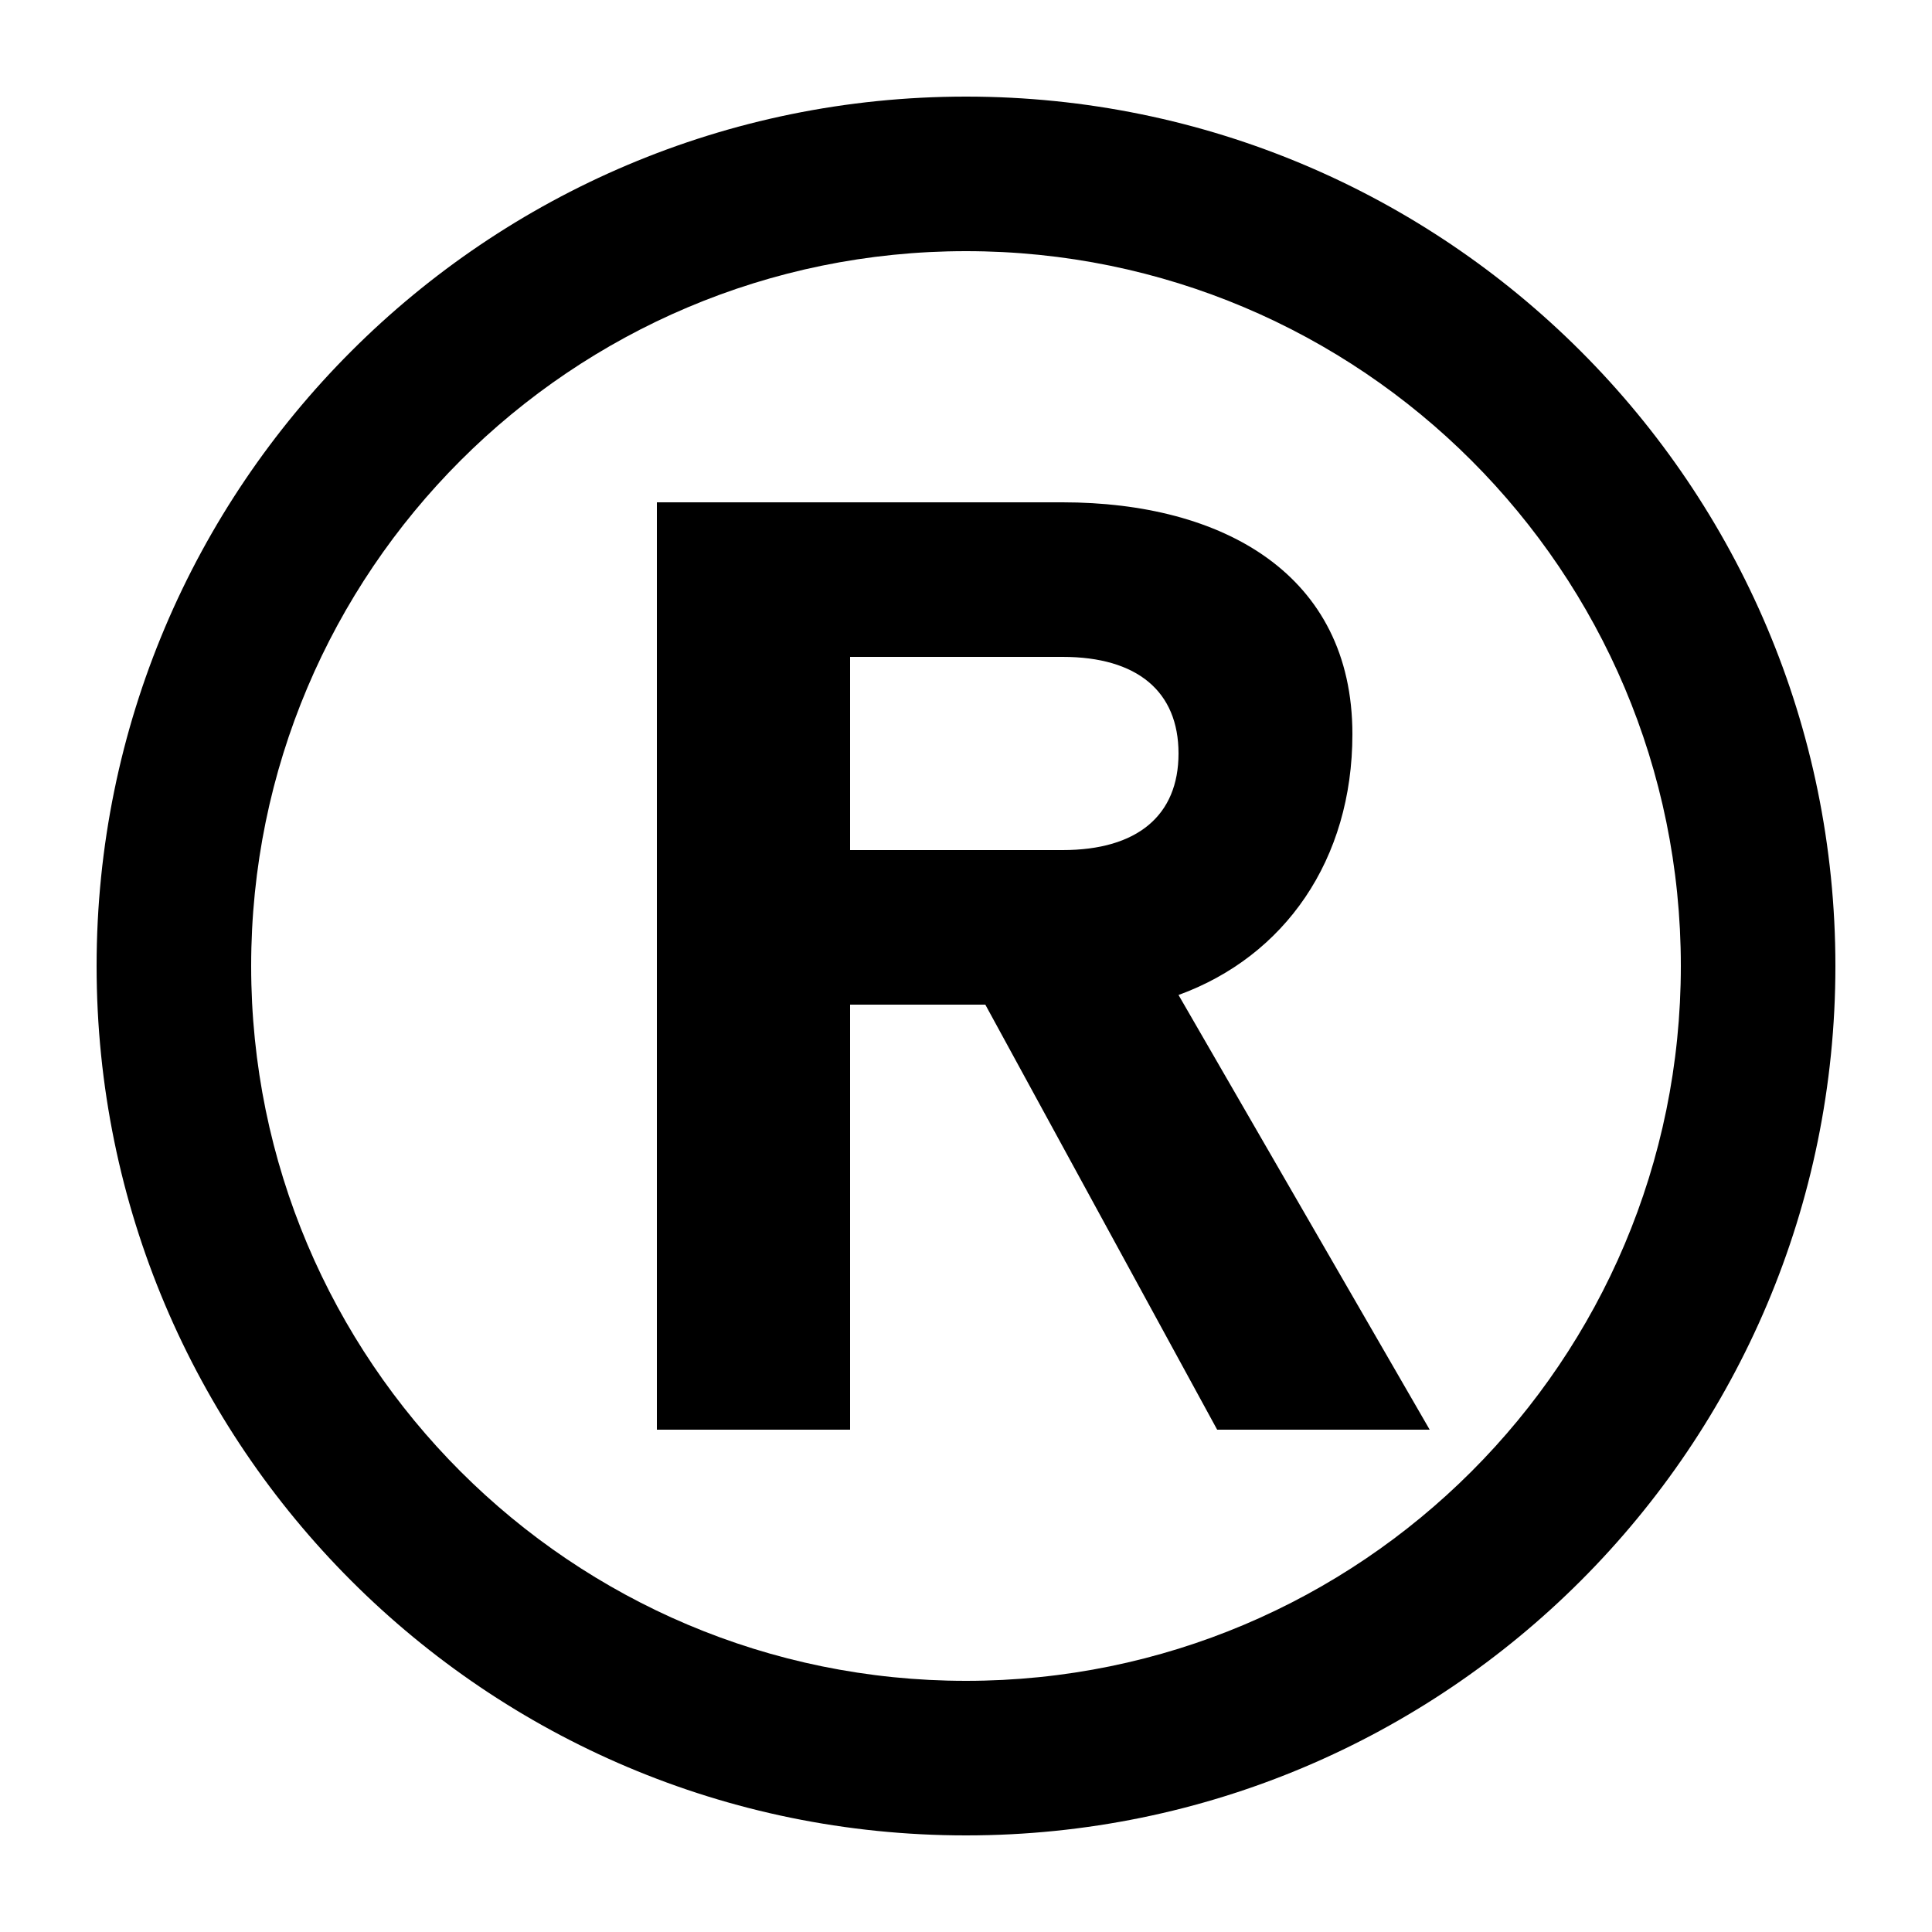
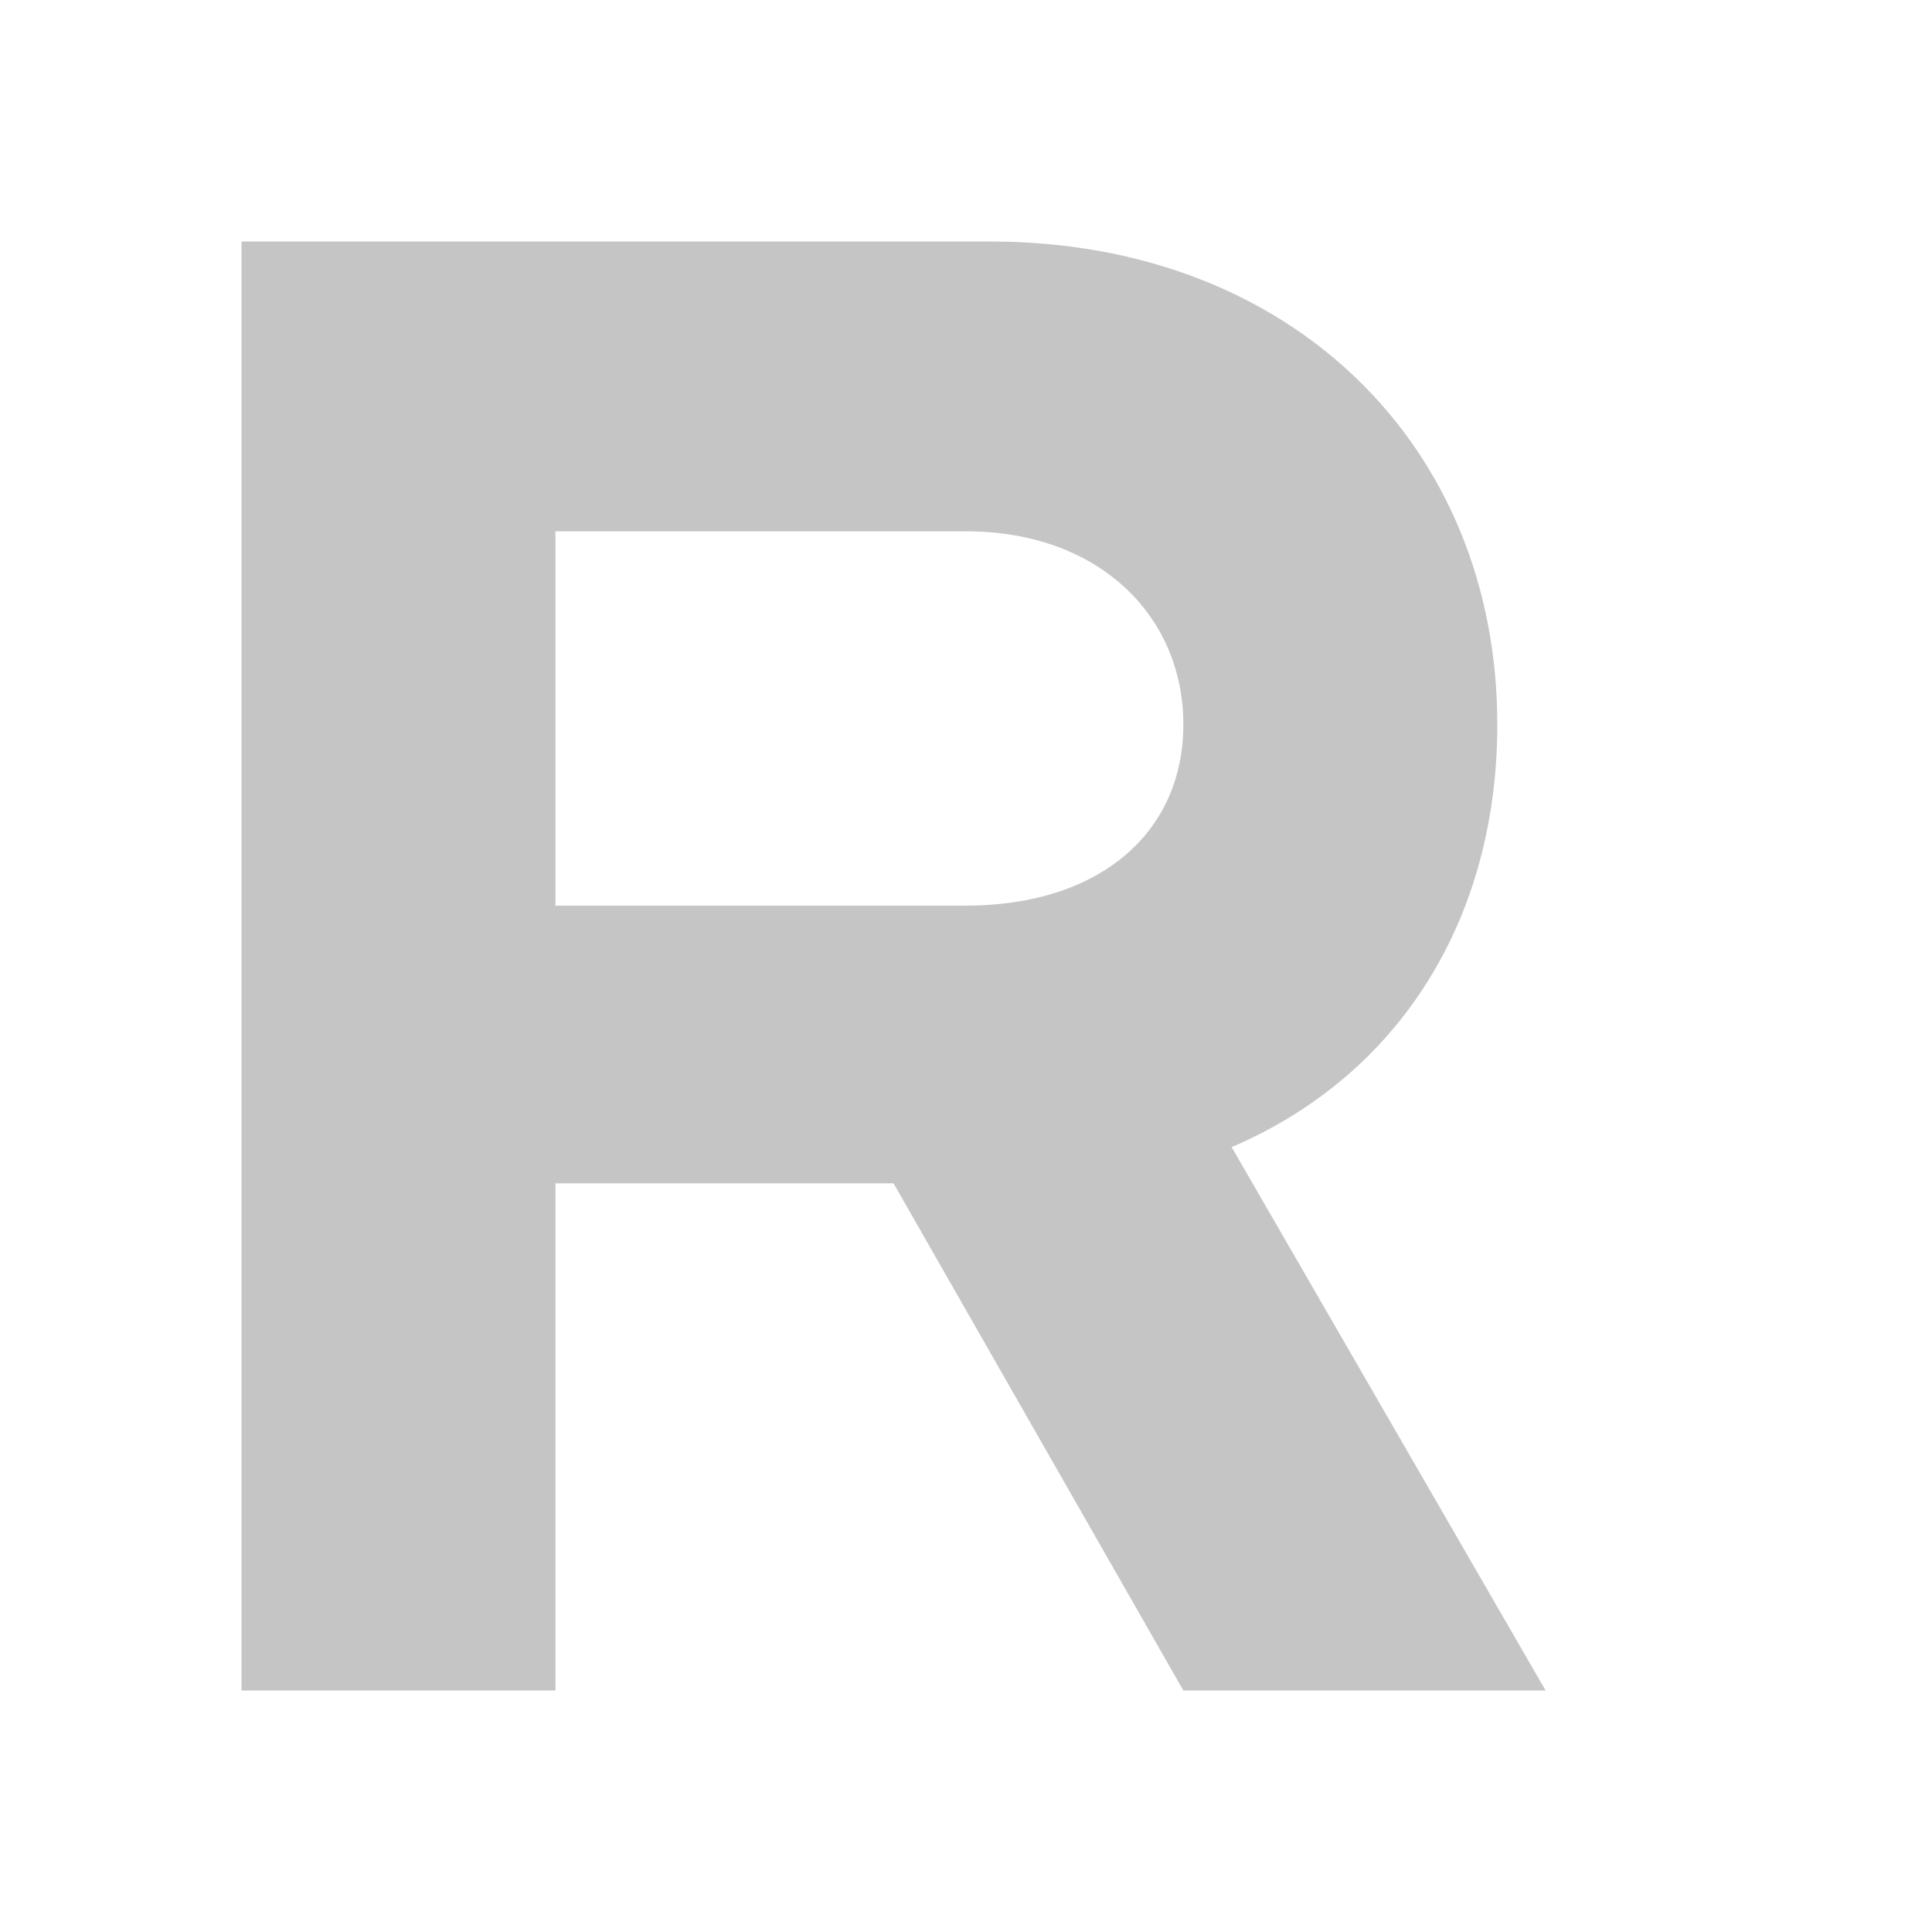
- <svg xmlns="http://www.w3.org/2000/svg" viewBox="0 0 100 100" width="100" height="100">
-   <path fill-rule="evenodd" clip-rule="evenodd" d="M50 5C25.147 5 5 25.147 5 50s20.147 45 45 45 45-20.147 45-45S74.853 5 50 5zm0 8c20.435 0 37 16.565 37 37S70.435 87 50 87 13 70.435 13 50s16.565-37 37-37zm-16 13v48h10V52h7l12 22h11L61 51.5C66.5 49.5 70 44.5 70 38c0-8.284-6.716-12-15-12H34zm10 8h11c3.866 0 6 1.79 6 5s-2.134 5-6 5H44V34z" />
+ <svg xmlns="http://www.w3.org/2000/svg" width="16" height="16" viewBox="0 0 800 800">
+   <path fill="#C5C5C5" fill-rule="evenodd" d="M100 100 L100 700 L230 700 L230 490 L370 490 L490 700 L640 700 L510 475 C580 445 620 380 620 300 C620 185 535 100 410 100 Z M230 220 L400 220 C455 220 490 255 490 300 C490 345 455 375 400 375 L230 375 Z" />
</svg>
